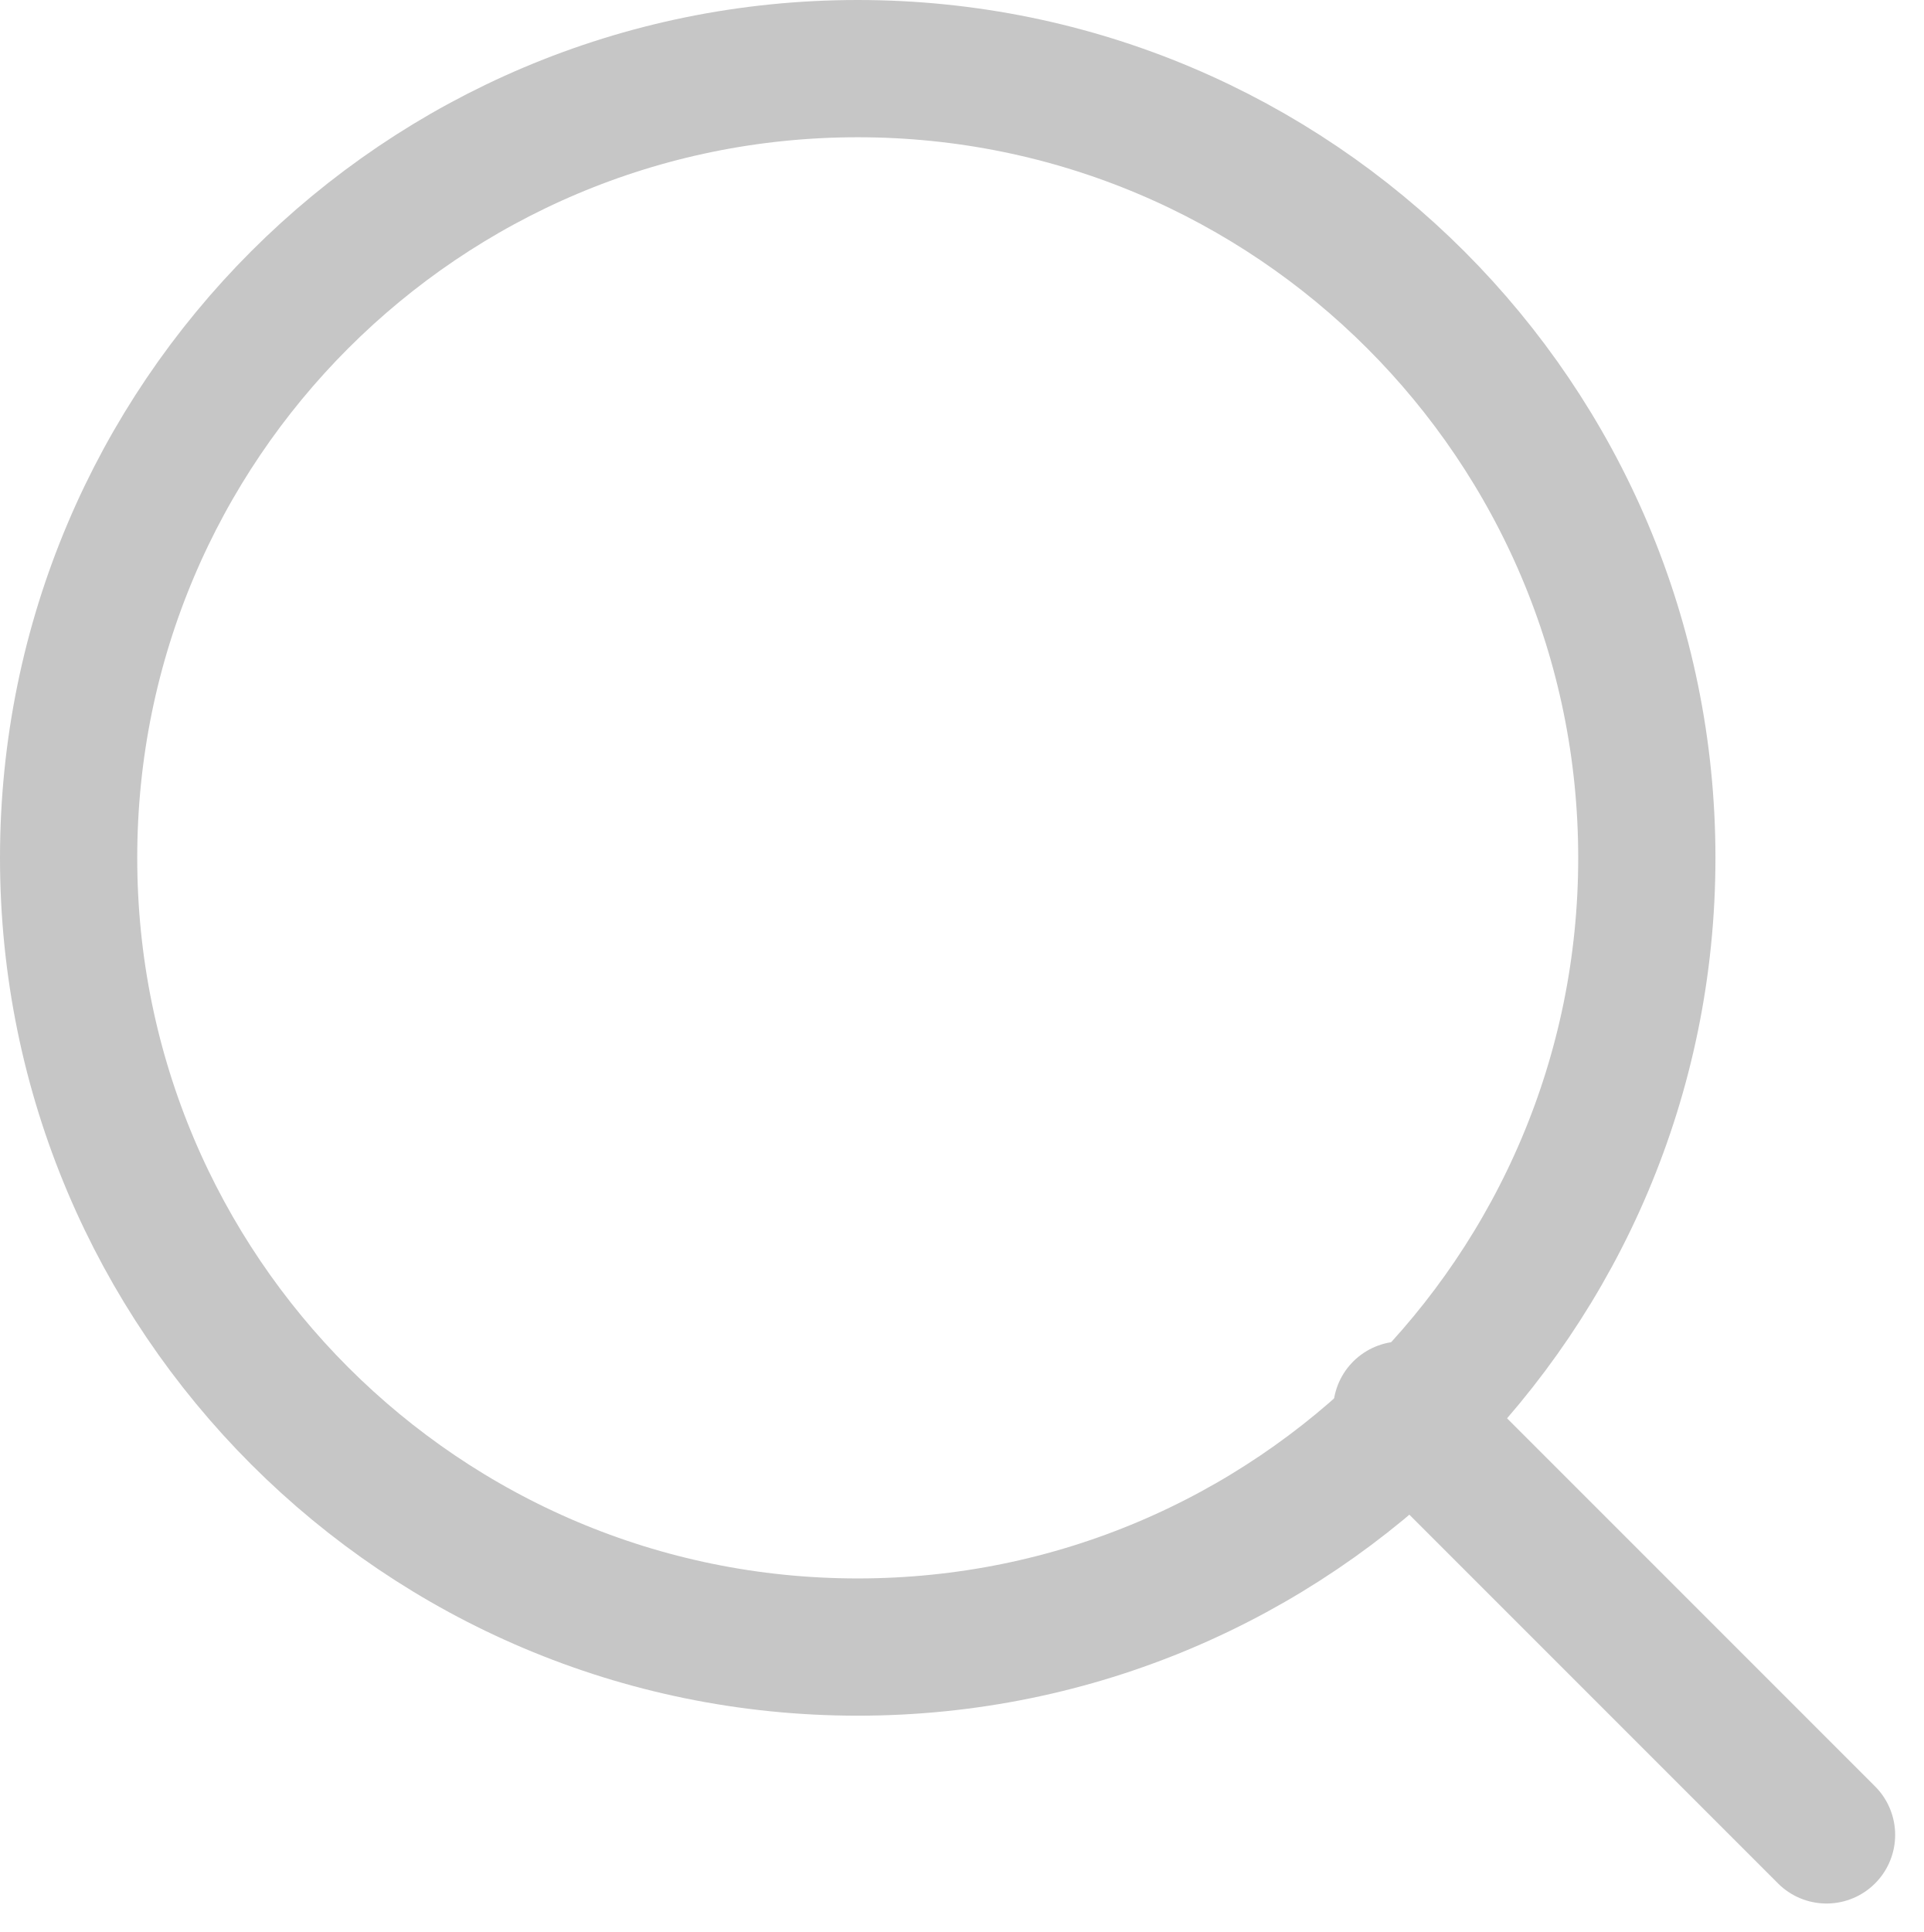
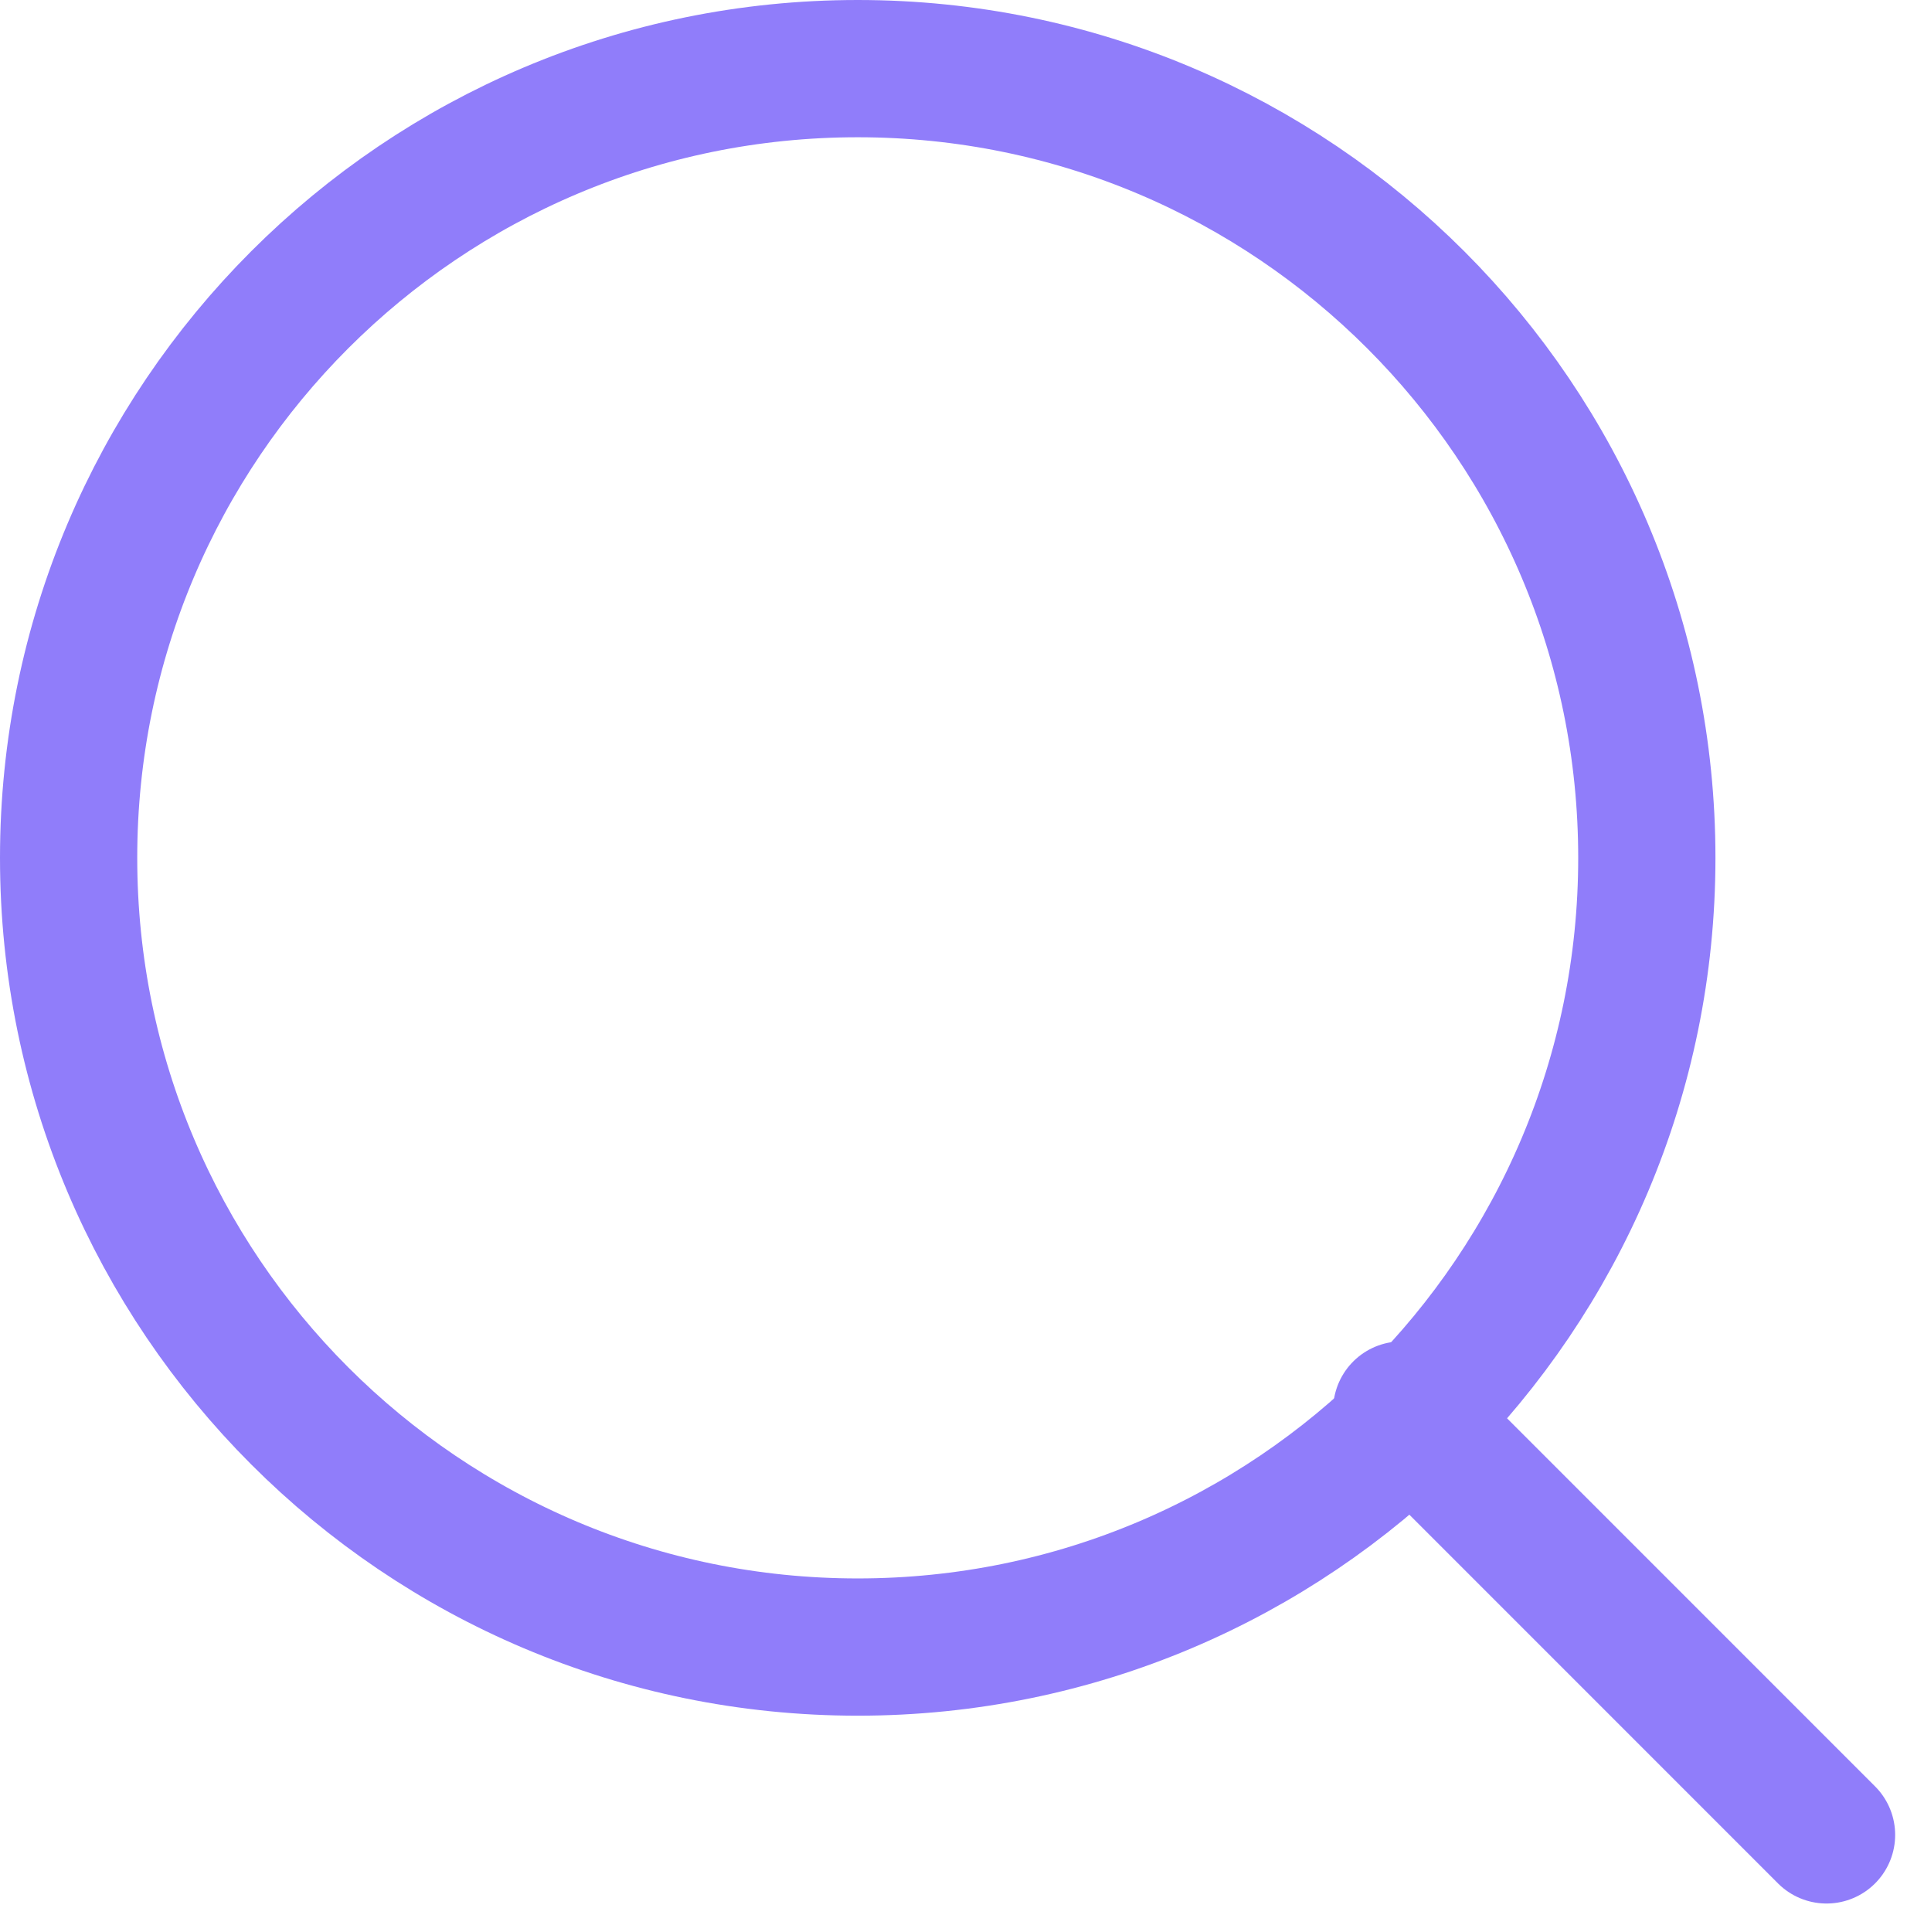
<svg xmlns="http://www.w3.org/2000/svg" width="28.034" height="28.152" viewBox="0 0 28.034 28.152">
  <g id="search" transform="translate(1 1.118)">
-     <circle id="Ellipse_1" data-name="Ellipse 1" cx="11.5" cy="11.5" r="11.5" transform="translate(0 -0.118)" stroke-width="2" stroke="#c6c6c6" stroke-linecap="round" stroke-linejoin="round" fill="none" />
-     <line id="Line_1" data-name="Line 1" x1="6.191" y1="6.191" transform="translate(19.428 19.428)" fill="none" stroke="#c6c6c6" stroke-linecap="round" stroke-linejoin="round" stroke-width="2" />
+     <circle id="Ellipse_1" data-name="Ellipse 1" cx="11.5" cy="11.5" r="11.5" transform="translate(0 -0.118)" stroke-width="2" stroke="#907dfa" stroke-linecap="round" stroke-linejoin="round" fill="none" />
+     <line id="Line_1" data-name="Line 1" x1="6.191" y1="6.191" transform="translate(19.428 19.428)" fill="none" stroke="#907dfa" stroke-linecap="round" stroke-linejoin="round" stroke-width="2" />
  </g>
</svg>
